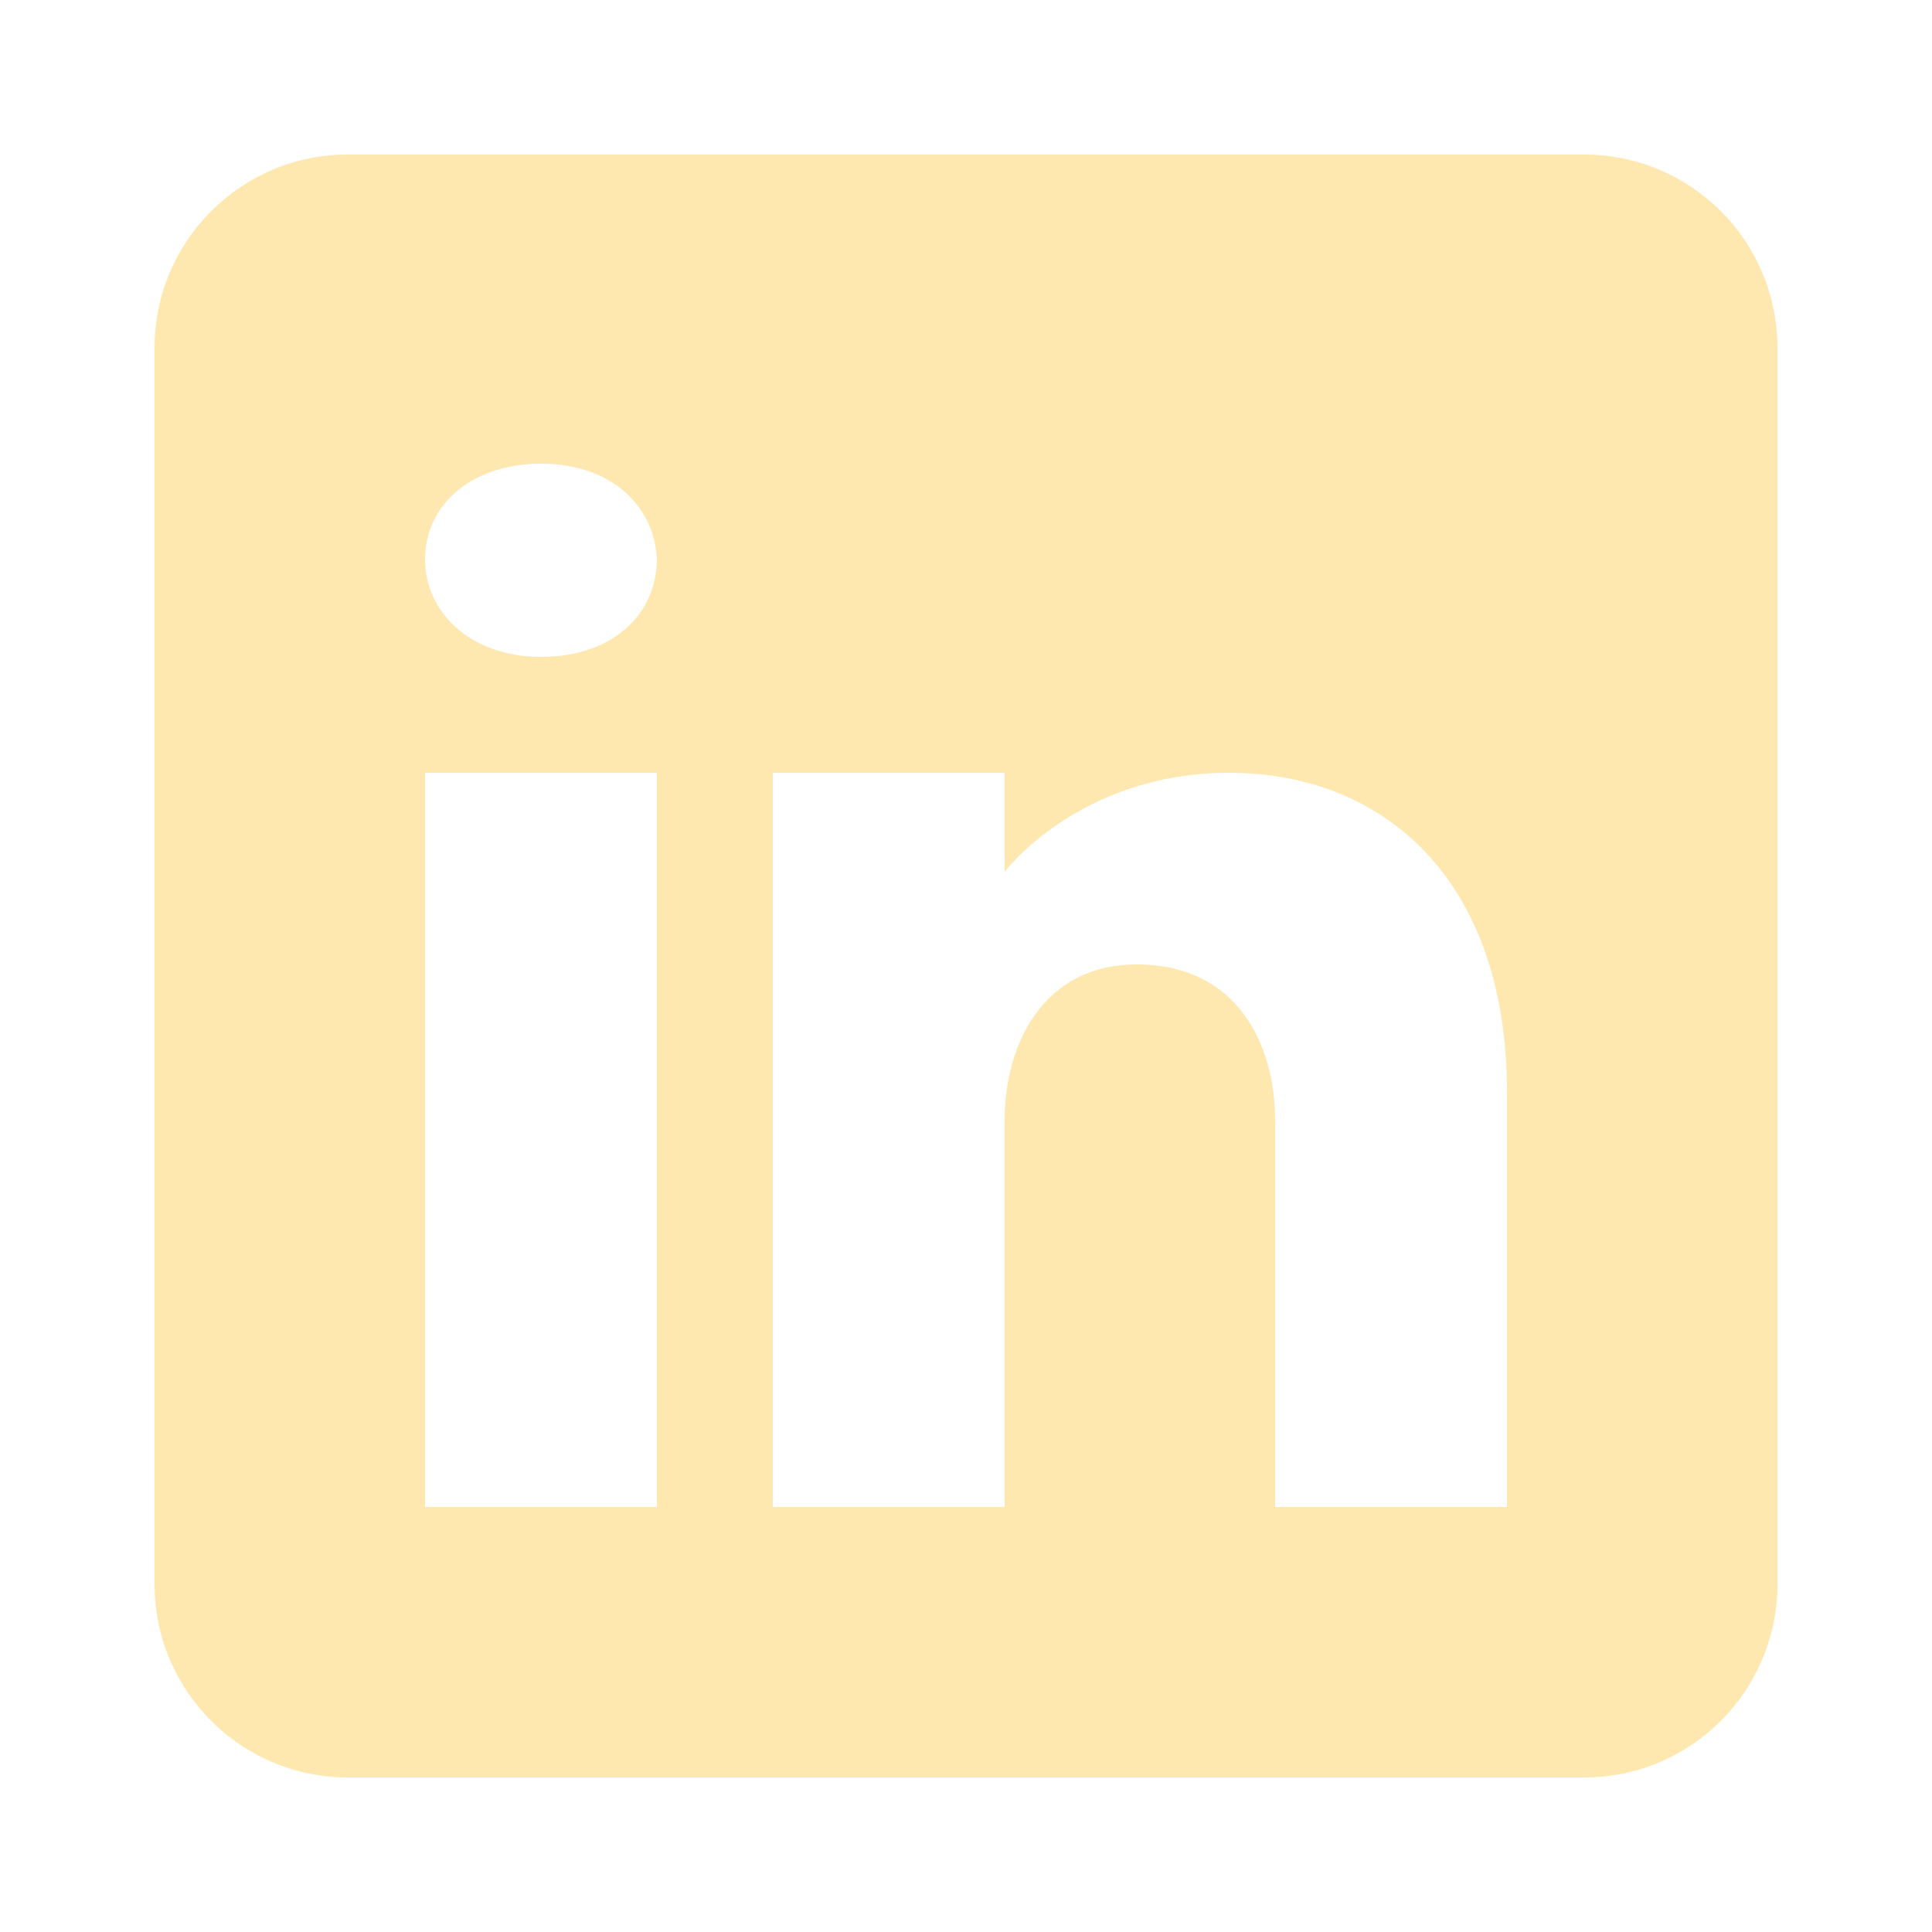
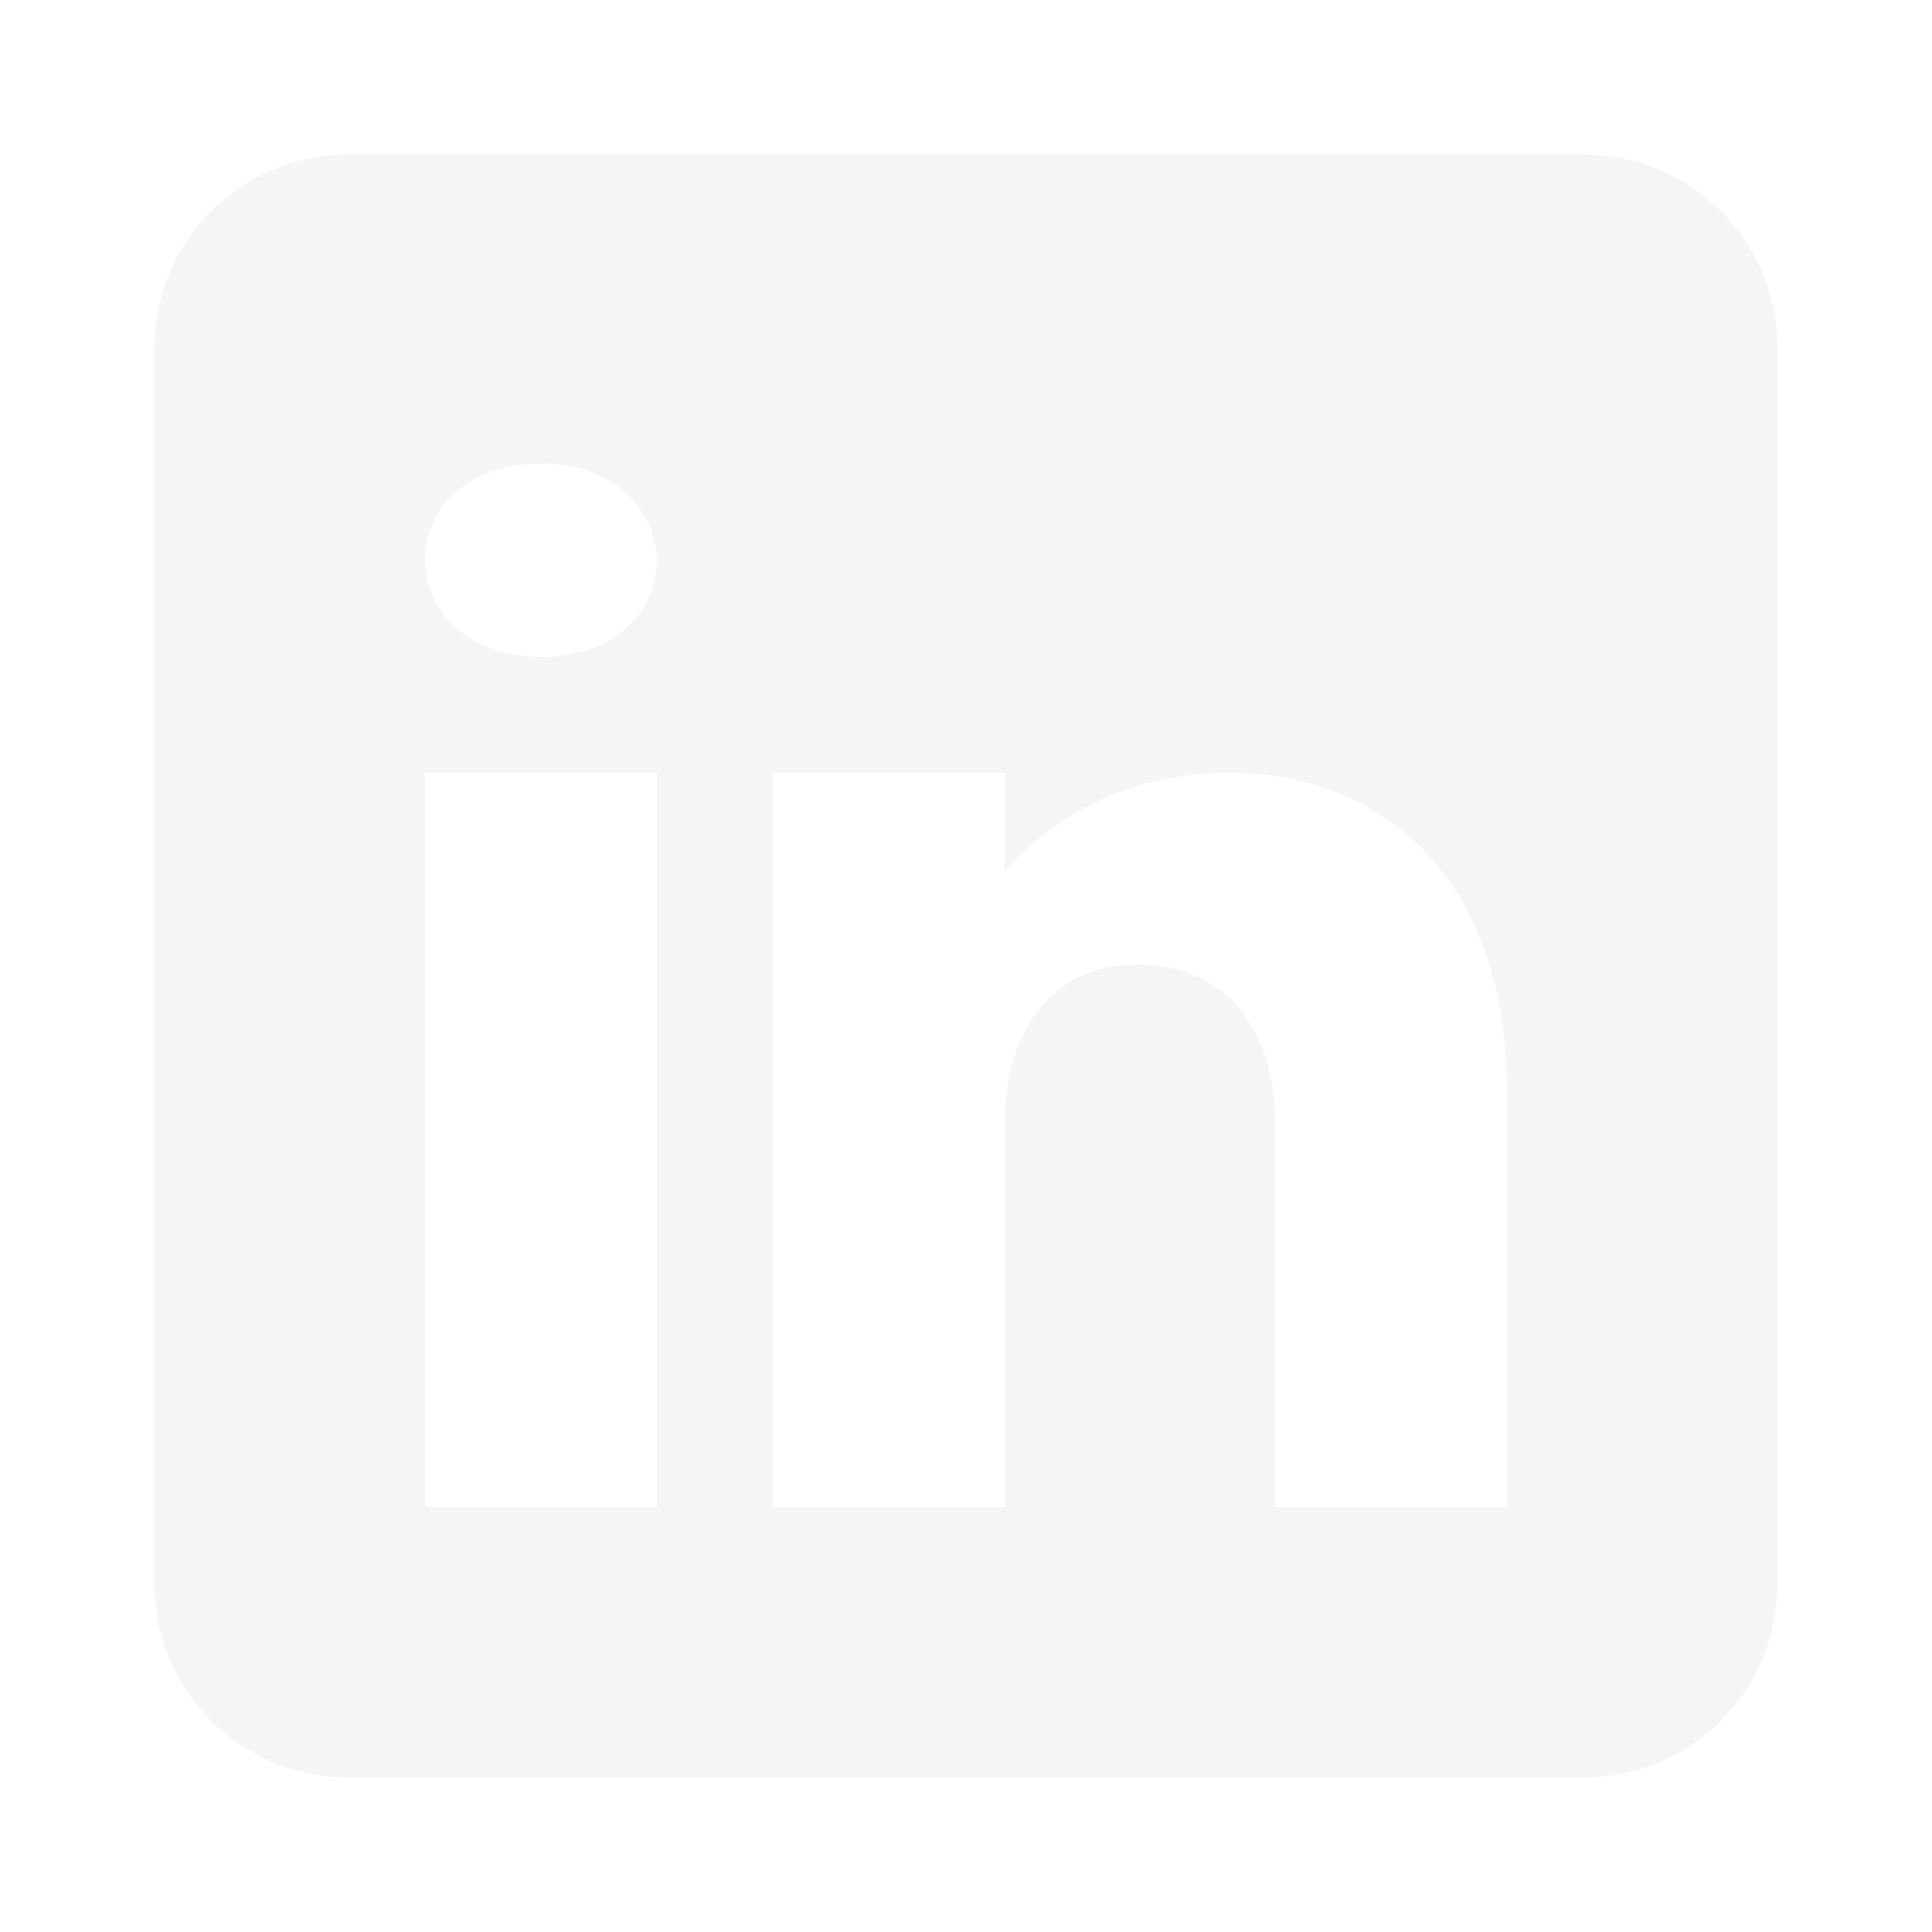
<svg xmlns="http://www.w3.org/2000/svg" viewBox="0,0,256,256" width="50px" height="50px" fill-rule="nonzero">
-   <g fill="#fee8b0" fill-rule="nonzero" stroke="none" stroke-width="1" stroke-linecap="butt" stroke-linejoin="miter" stroke-miterlimit="10" stroke-dasharray="" stroke-dashoffset="0" font-family="none" font-weight="none" font-size="none" text-anchor="none" style="mix-blend-mode: normal">
+   <g fill="#f5f5f5" fill-rule="nonzero" stroke="none" stroke-width="1" stroke-linecap="butt" stroke-linejoin="miter" stroke-miterlimit="10" stroke-dasharray="" stroke-dashoffset="0" font-family="none" font-weight="none" font-size="none" text-anchor="none" style="mix-blend-mode: normal">
    <g transform="scale(5.12,5.12)">
      <path d="M41,4h-32c-2.76,0 -5,2.24 -5,5v32c0,2.76 2.24,5 5,5h32c2.76,0 5,-2.24 5,-5v-32c0,-2.76 -2.24,-5 -5,-5zM17,20v19h-6v-19zM11,14.47c0,-1.4 1.2,-2.47 3,-2.47c1.8,0 2.93,1.07 3,2.47c0,1.4 -1.12,2.53 -3,2.53c-1.8,0 -3,-1.13 -3,-2.53zM39,39h-6c0,0 0,-9.26 0,-10c0,-2 -1,-4 -3.5,-4.04h-0.08c-2.42,0 -3.42,2.06 -3.42,4.04c0,0.91 0,10 0,10h-6v-19h6v2.56c0,0 1.93,-2.56 5.81,-2.56c3.97,0 7.19,2.73 7.19,8.26z" />
    </g>
  </g>
</svg>
